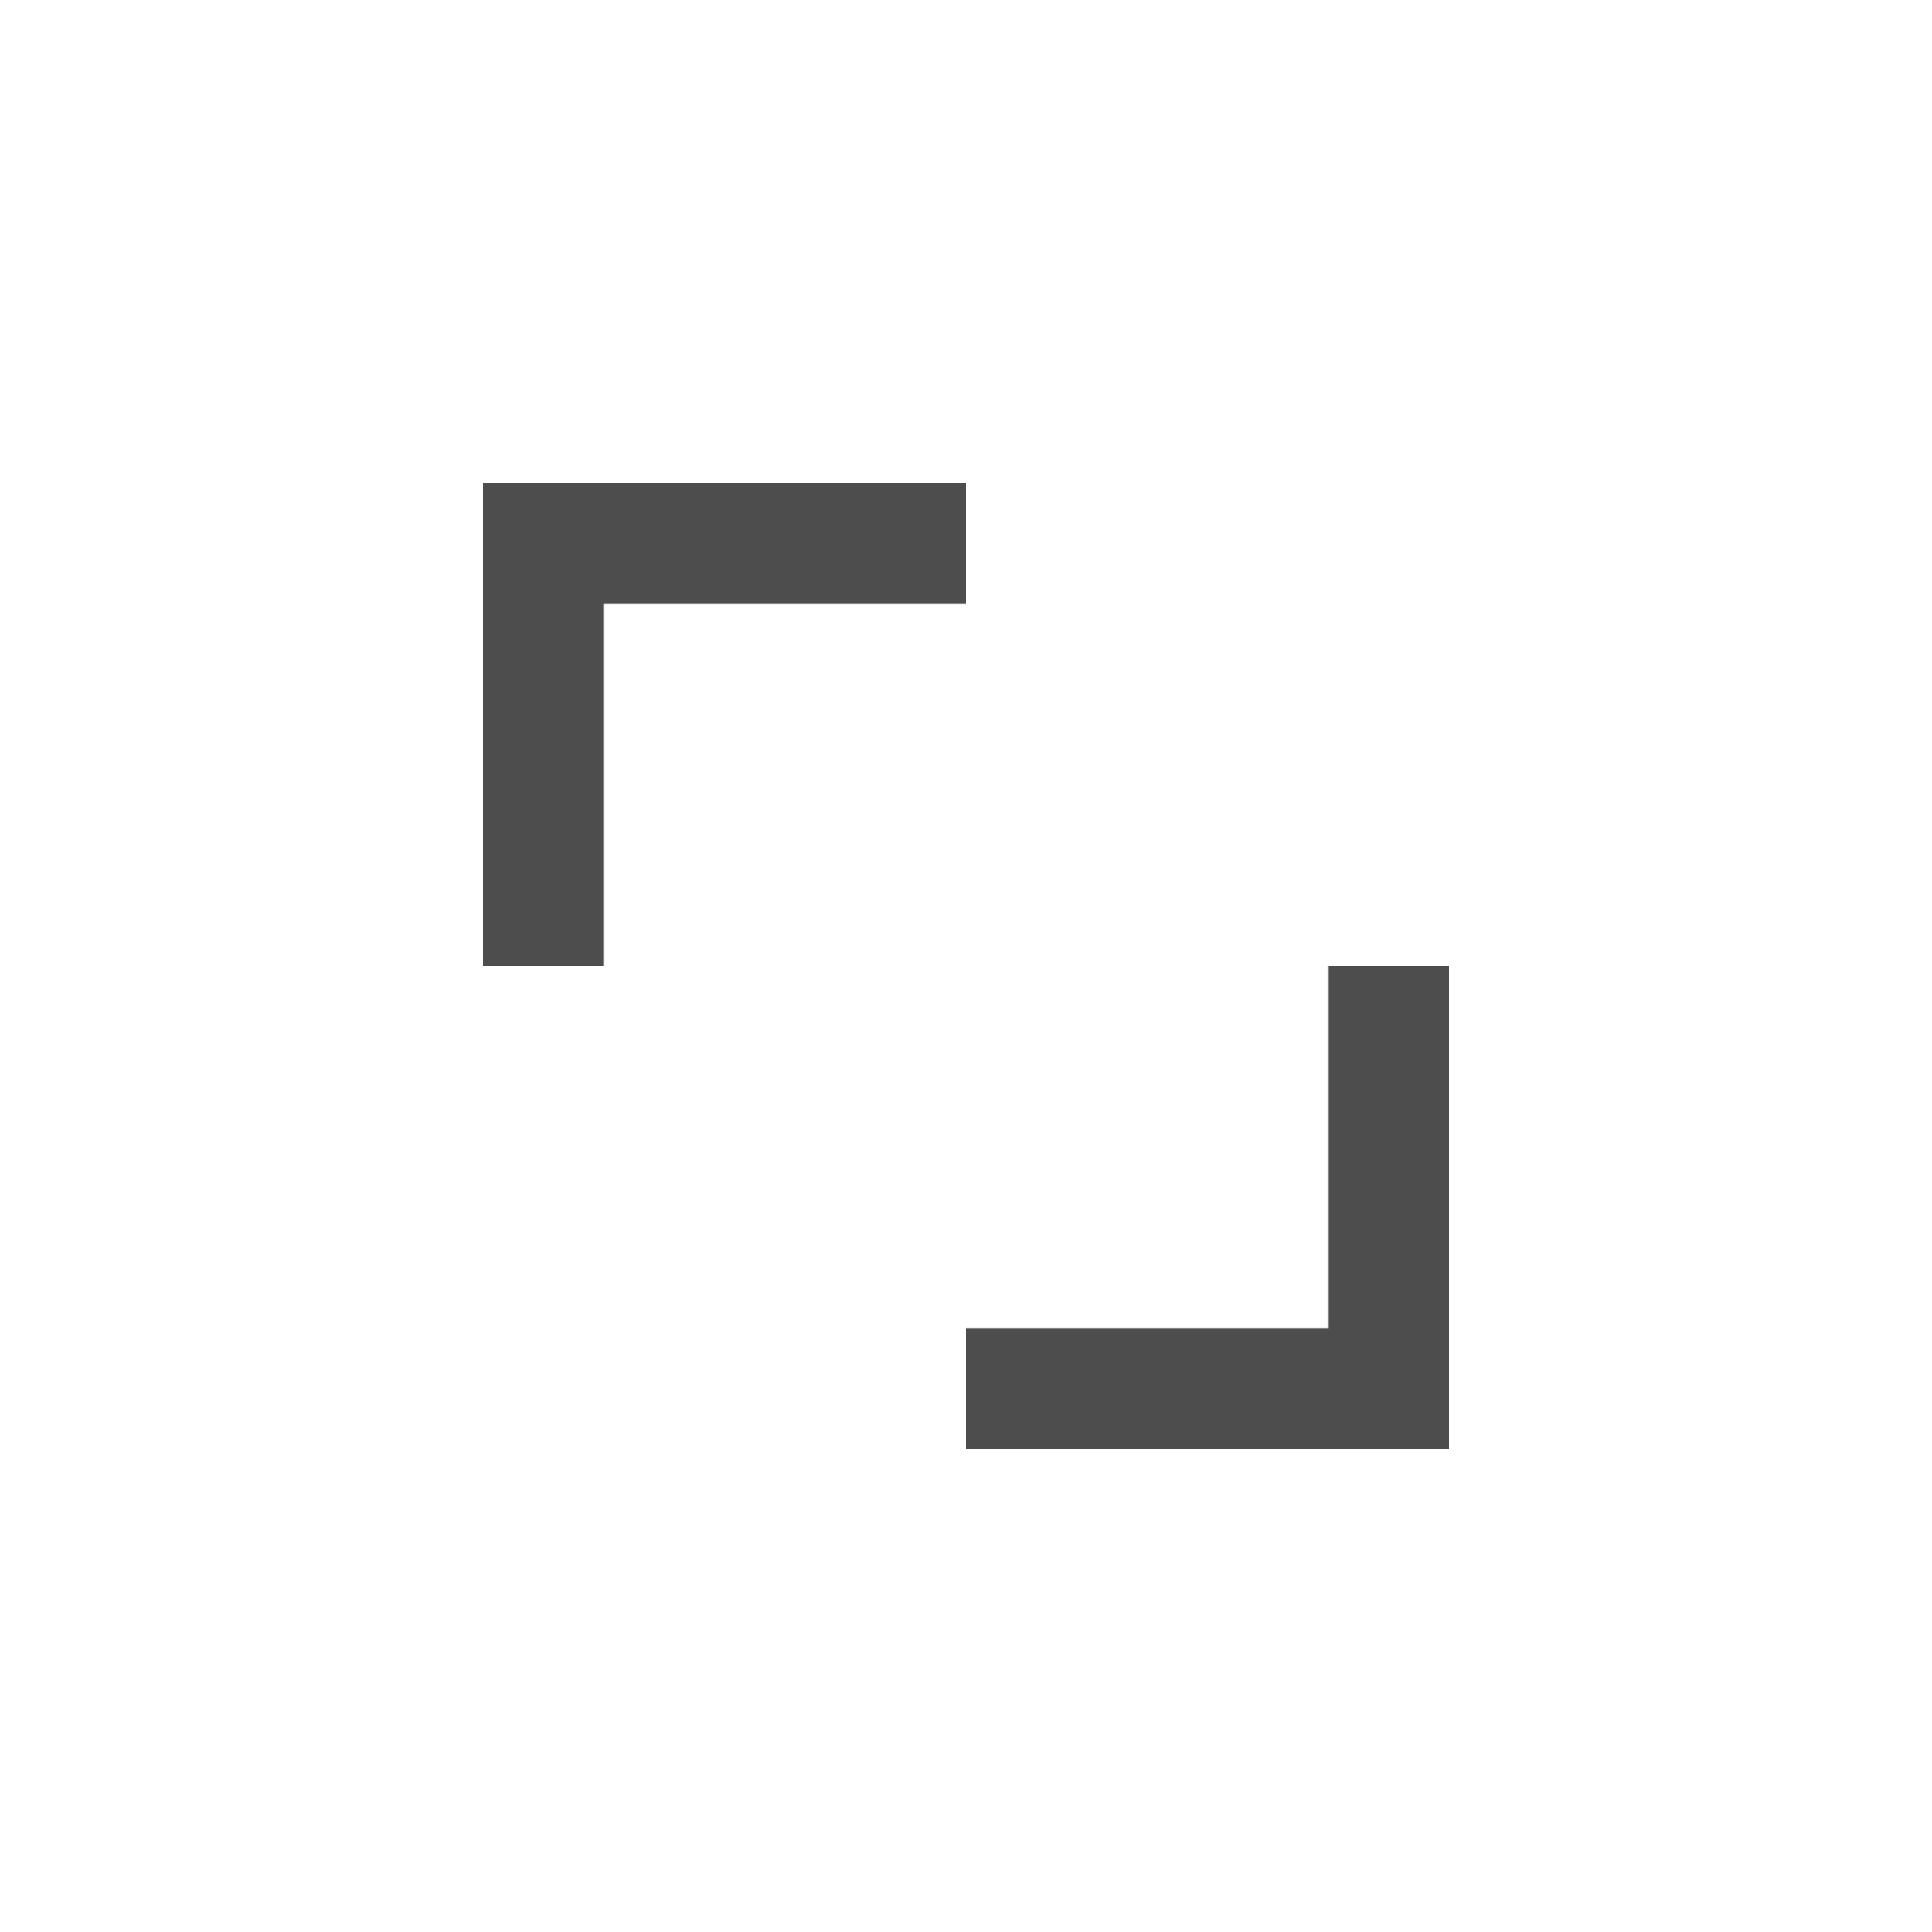
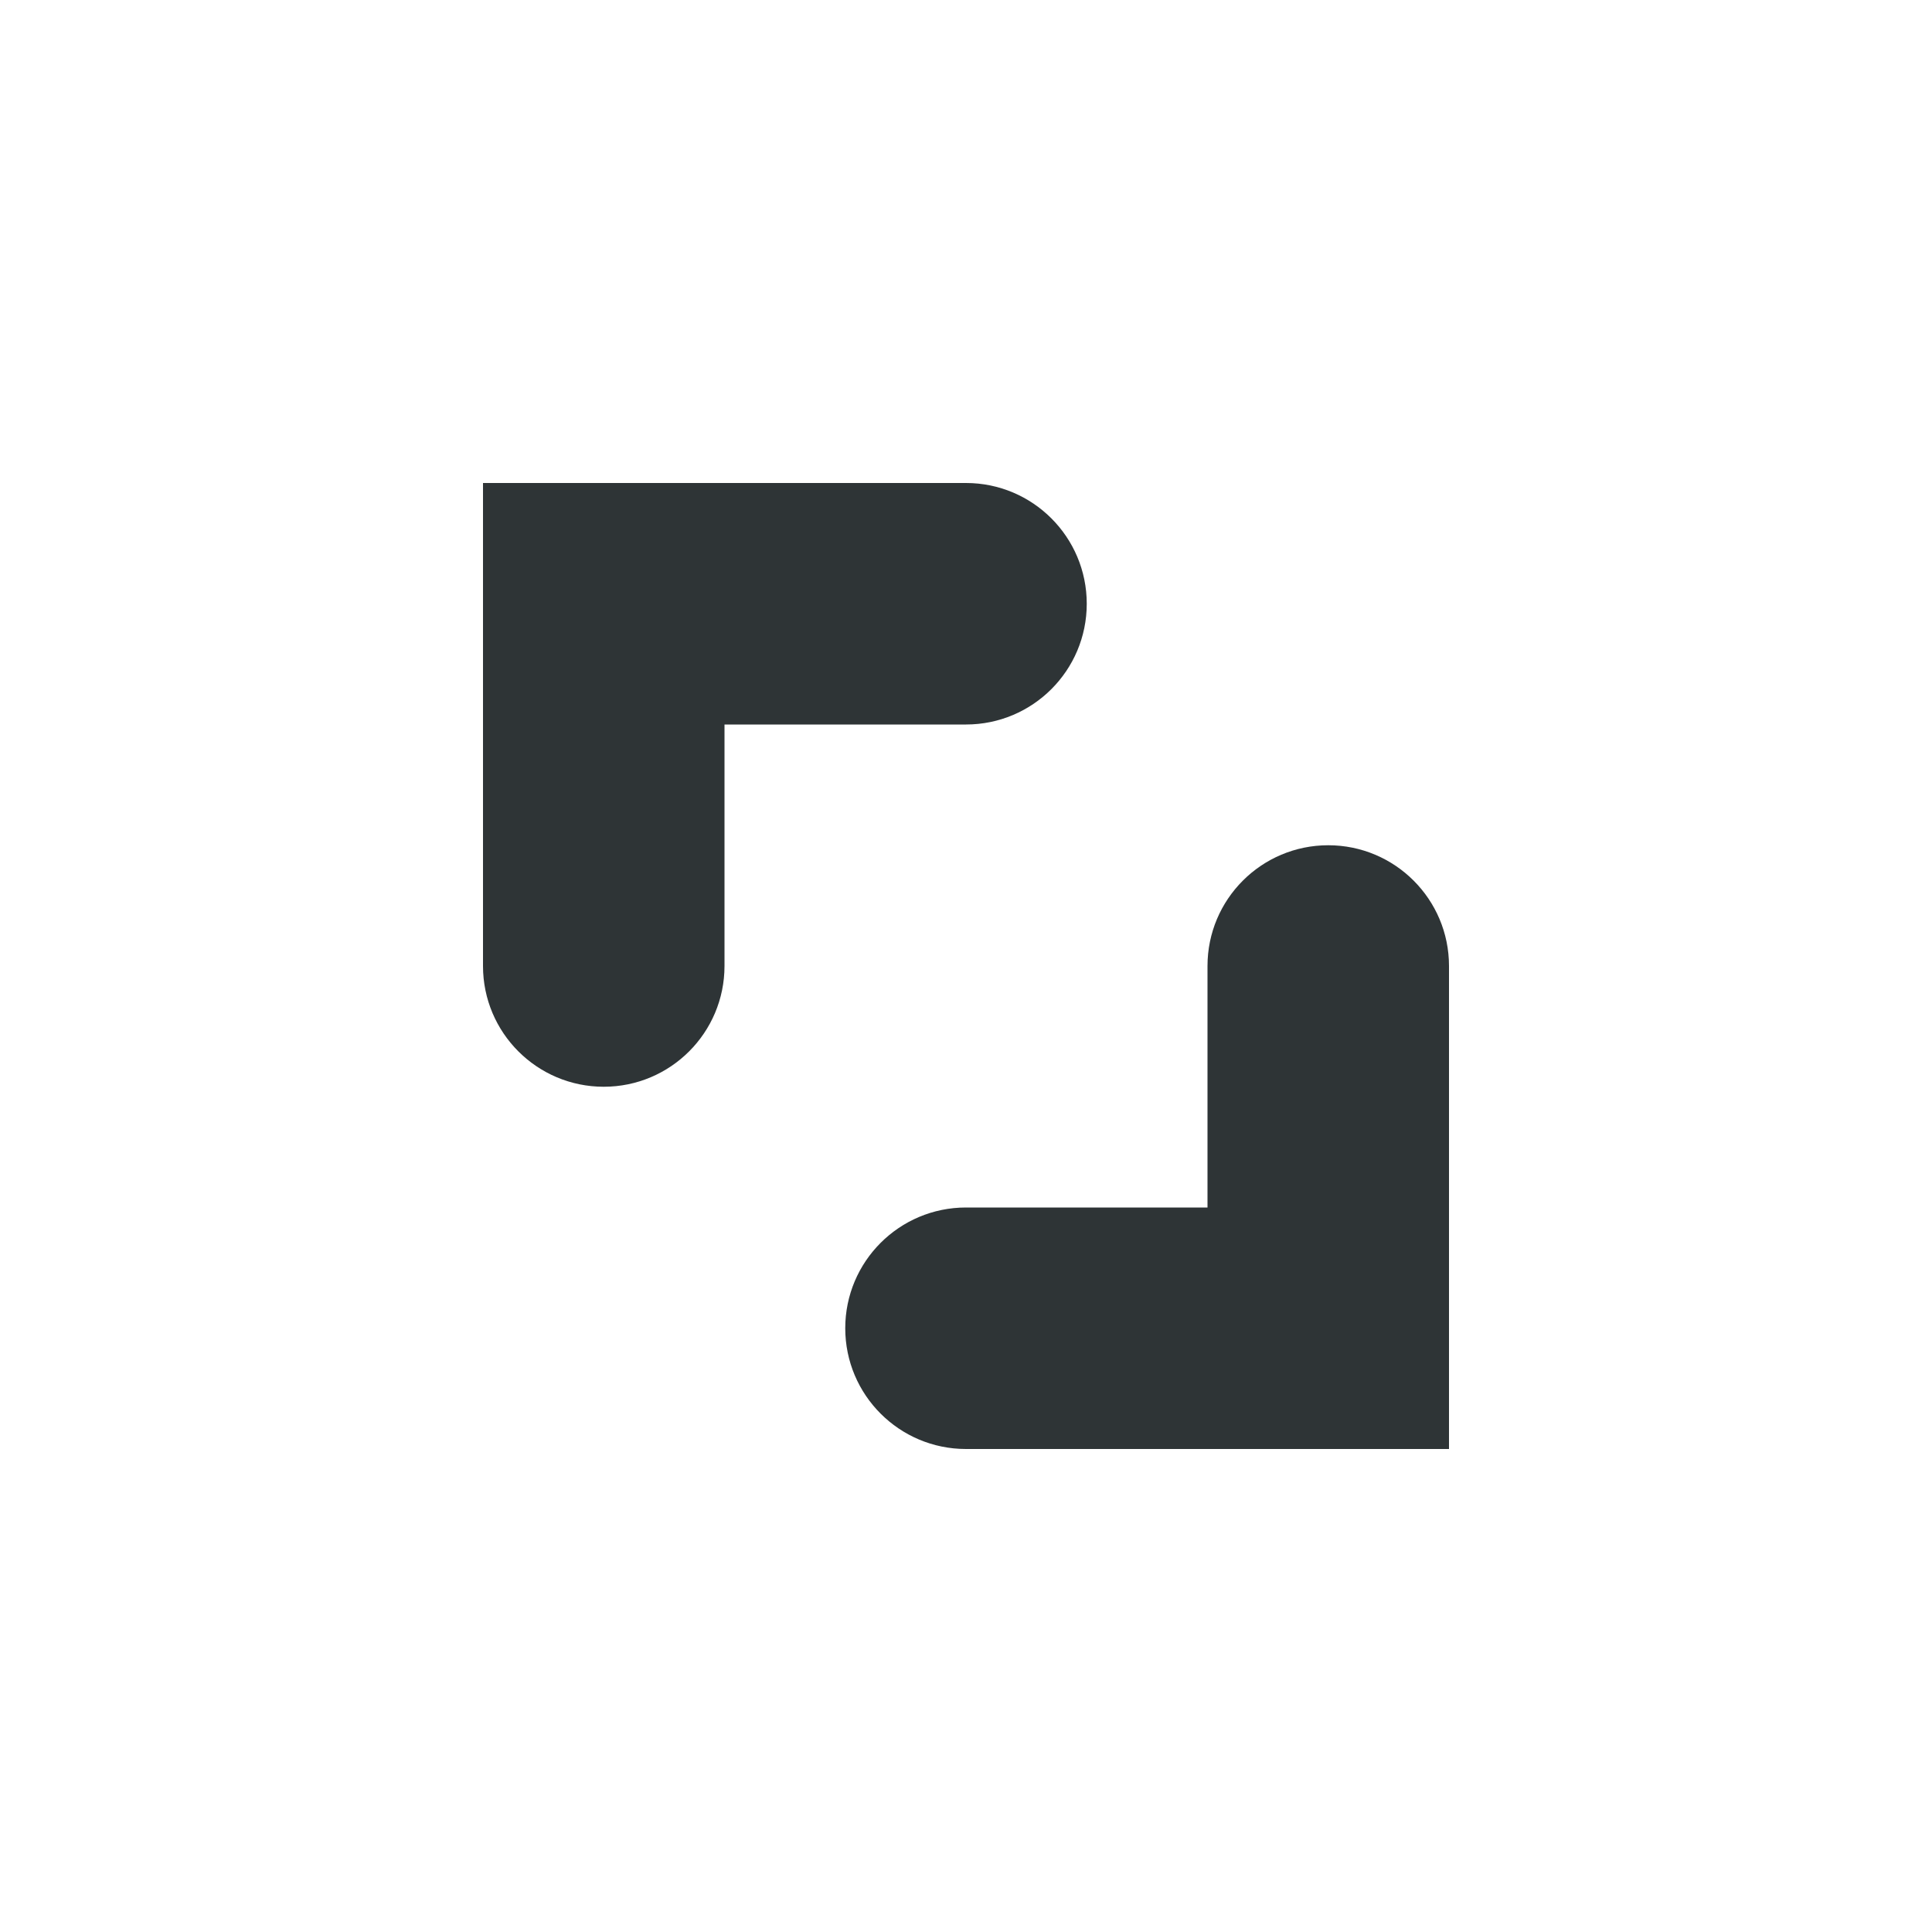
- <svg xmlns="http://www.w3.org/2000/svg" width="16" height="16" viewBox="0 0 16 16" version="1.1" id="svg292">
-   <defs id="defs289" />
-   <path id="path1" style="fill:#4d4d4d;fill-opacity:1;stroke-width:0.323" d="M 8,4 V 5 H 5 V 8 H 4 V 4 Z m 4,4 v 4 H 8 v -1 h 3 V 8 Z" />
+ <svg xmlns="http://www.w3.org/2000/svg" height="16px" viewBox="0 0 16 16" width="16px" version="1.1" id="svg1">
+   <defs id="defs1" />
+   <path id="rect1" style="opacity:1;fill:#2e3436;fill-opacity:1;stroke-width:8;stroke-linecap:round;stroke-linejoin:round" d="M 8,4 A 1,1 0 0 1 9,5 1,1 0 0 1 8,6 H 6 V 8 A 1,1 0 0 1 5,9 1,1 0 0 1 4,8 V 4 Z m 3,3 a 1,1 0 0 1 1,1 v 4 H 8 A 1,1 0 0 1 7,11 1,1 0 0 1 8,10 h 2 V 8 a 1,1 0 0 1 1,-1 z" />
</svg>
